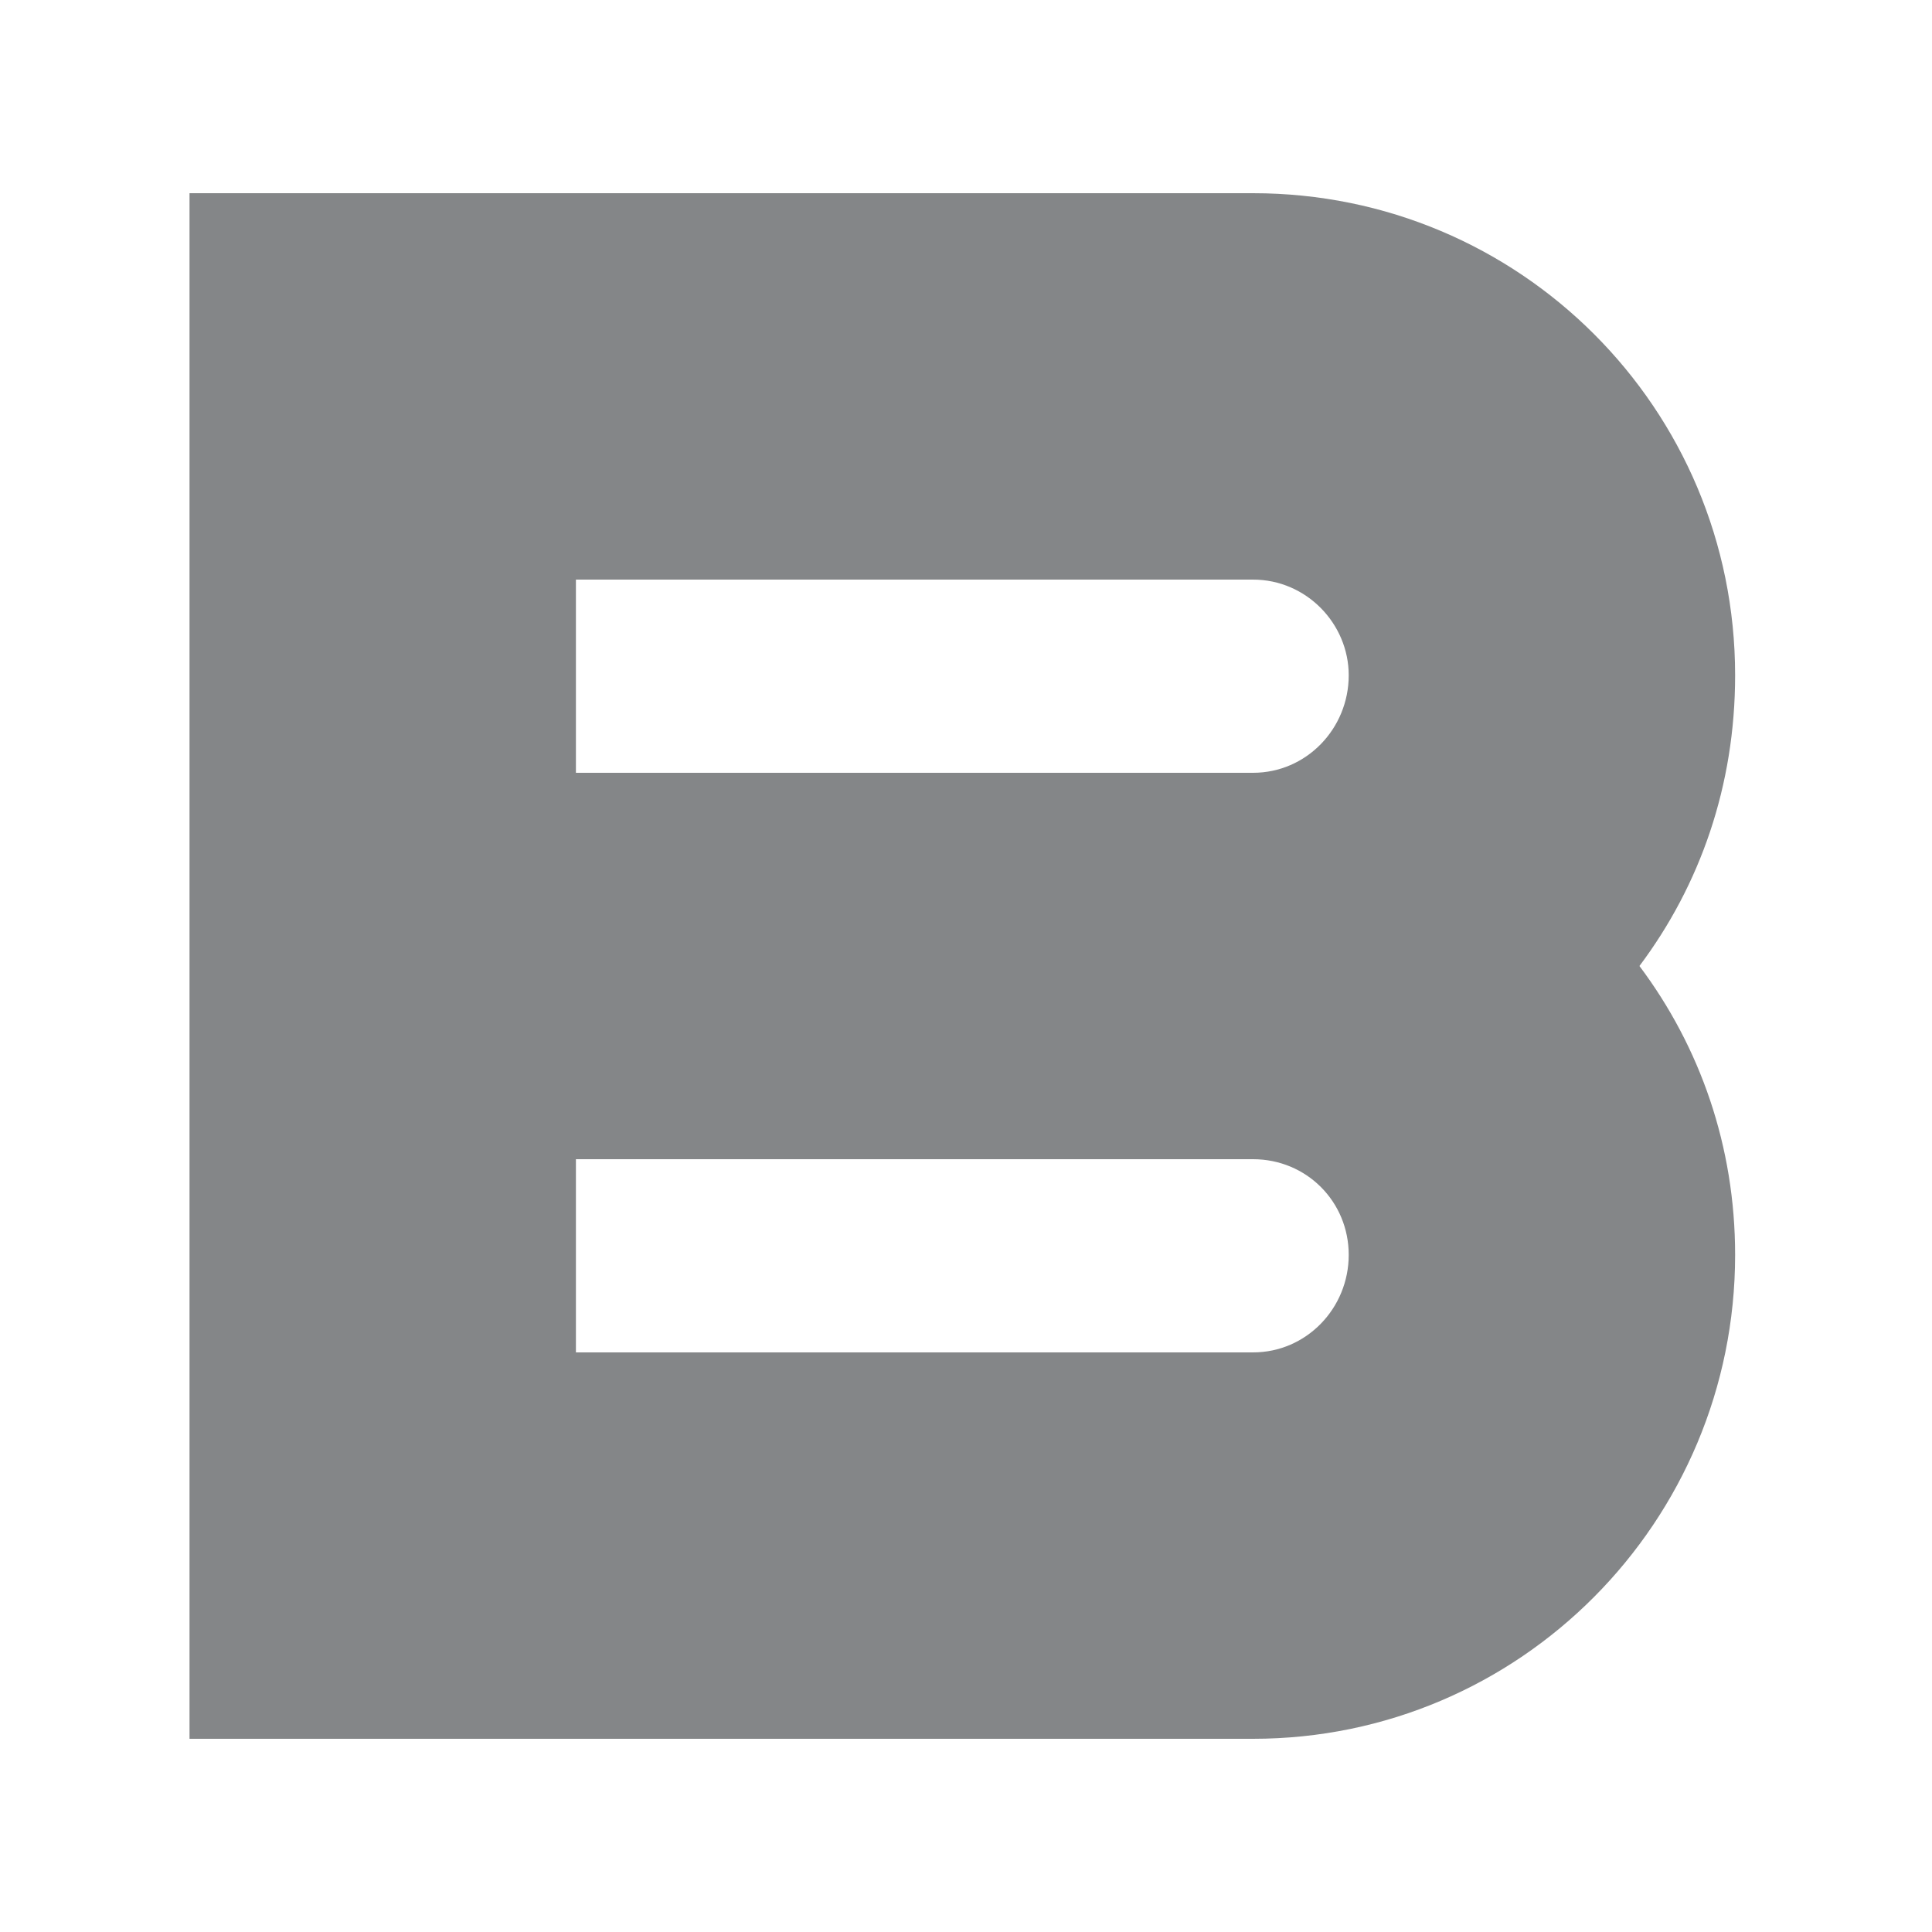
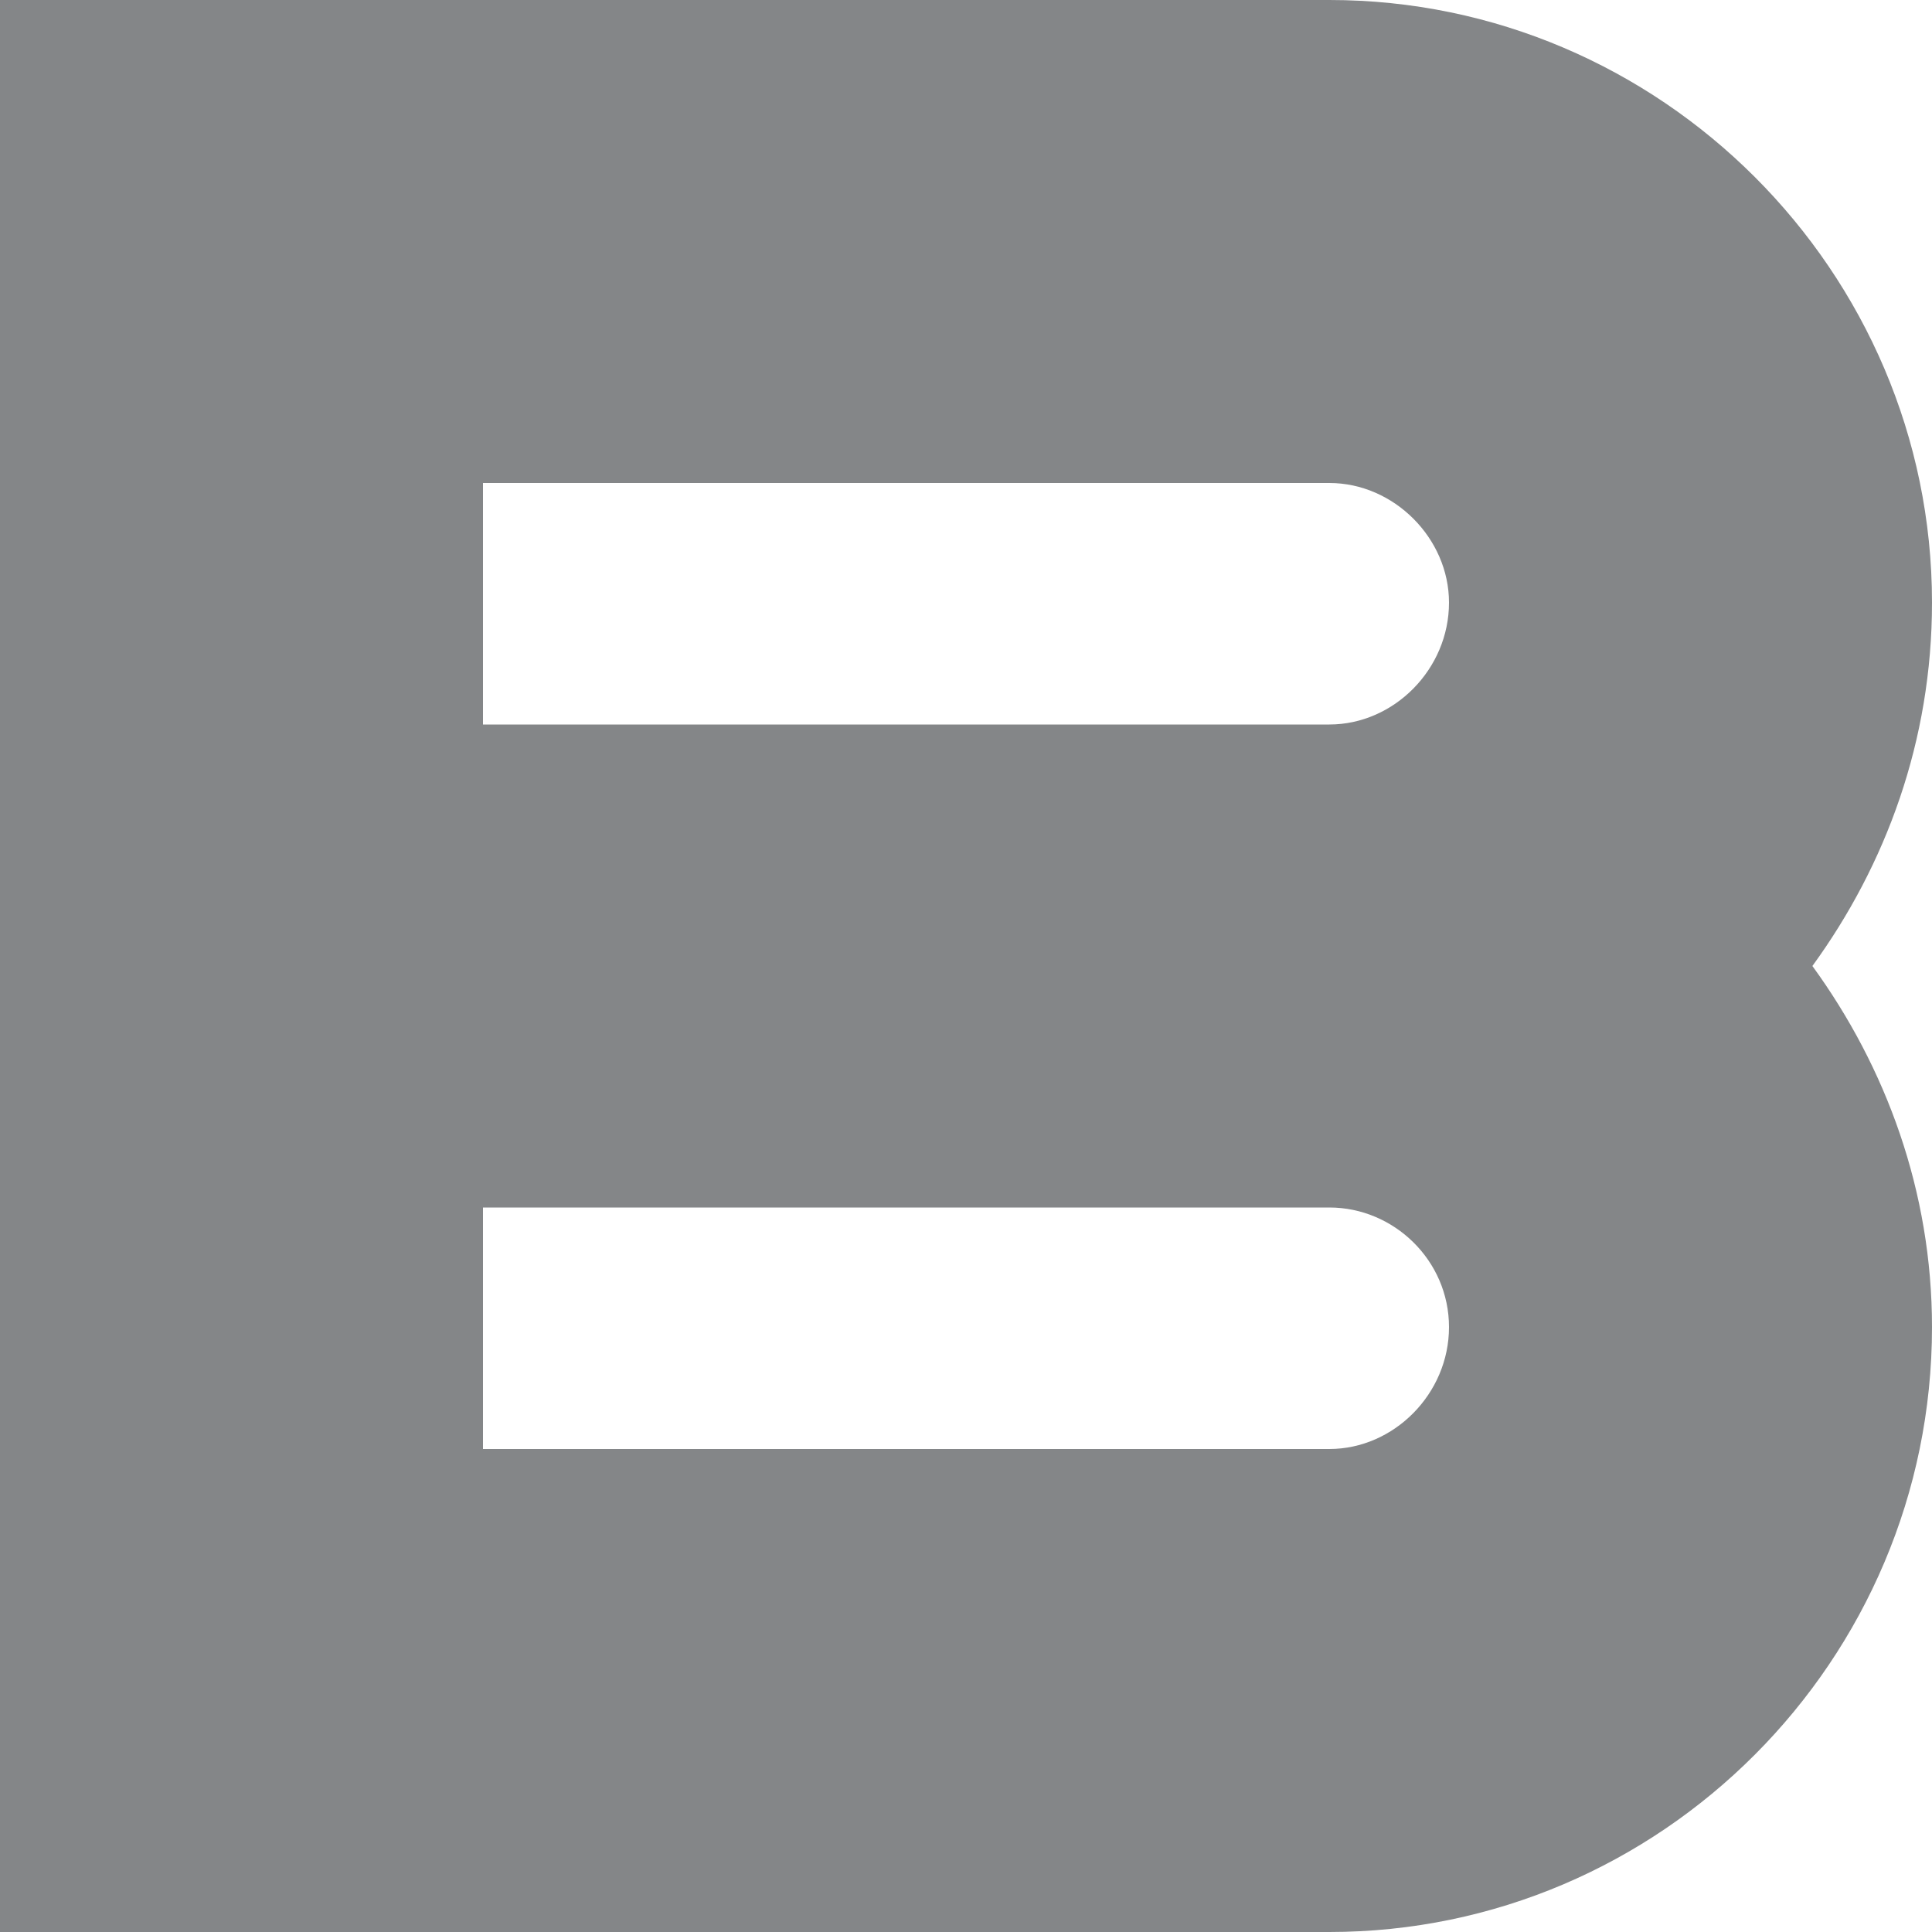
- <svg xmlns="http://www.w3.org/2000/svg" xml:space="preserve" width="100%" height="100%" version="1.0" style="shape-rendering:geometricPrecision; text-rendering:geometricPrecision; image-rendering:optimizeQuality; fill-rule:evenodd; clip-rule:evenodd" viewBox="0 0 1050 1050">
+ <svg xmlns="http://www.w3.org/2000/svg" xml:space="preserve" width="100%" height="100%" version="1.0" style="shape-rendering:geometricPrecision; text-rendering:geometricPrecision; image-rendering:optimizeQuality; fill-rule:evenodd; clip-rule:evenodd" viewBox="0 0 840 840">
  <defs>
    <style type="text/css">
   
-     .fil1 {fill:none}
    .fil0 {fill:#848688}
   
  </style>
  </defs>
  <g id="Layer_x0020_1">
-     <path class="fil0" d="M103 105l210 0 368 0c145,0 262,117 262,262 0,60 -19,114 -52,158 33,44 52,98 52,157 0,145 -117,263 -262,263l0 0 -368 0 -210 0 0 -210 0 -105 0 -210 0 -105 0 -210zm210 630l110 0 0 0 258 0c29,0 52,-24 52,-53 0,-29 -23,-52 -52,-52l0 0 -258 0 0 0 -110 0 0 105zm0 -315l110 0 0 0 258 0c29,0 52,-24 52,-53 0,-28 -23,-52 -52,-52l0 0 -258 0 -110 0 0 105z" />
-     <rect class="fil1" width="1050" height="1050" />
+     <path class="fil0" d="M0 0l210 0 368 0c144,0 262,118 262,262 0,60 -20,114 -52,158 32,44 52,98 52,157 0,145 -118,263 -262,263l0 0 -368 0 -210 0 0 -210 0 -105 0 -210 0 -105 0 -210zm210 630l110 0 0 0 258 0c28,0 52,-24 52,-53 0,-29 -24,-52 -52,-52l0 0 -258 0 0 0 -110 0 0 105zm0 -315l110 0 0 0 258 0c28,0 52,-24 52,-53 0,-28 -24,-52 -52,-52l0 0 -258 0 -110 0 0 105z" />
  </g>
</svg>
